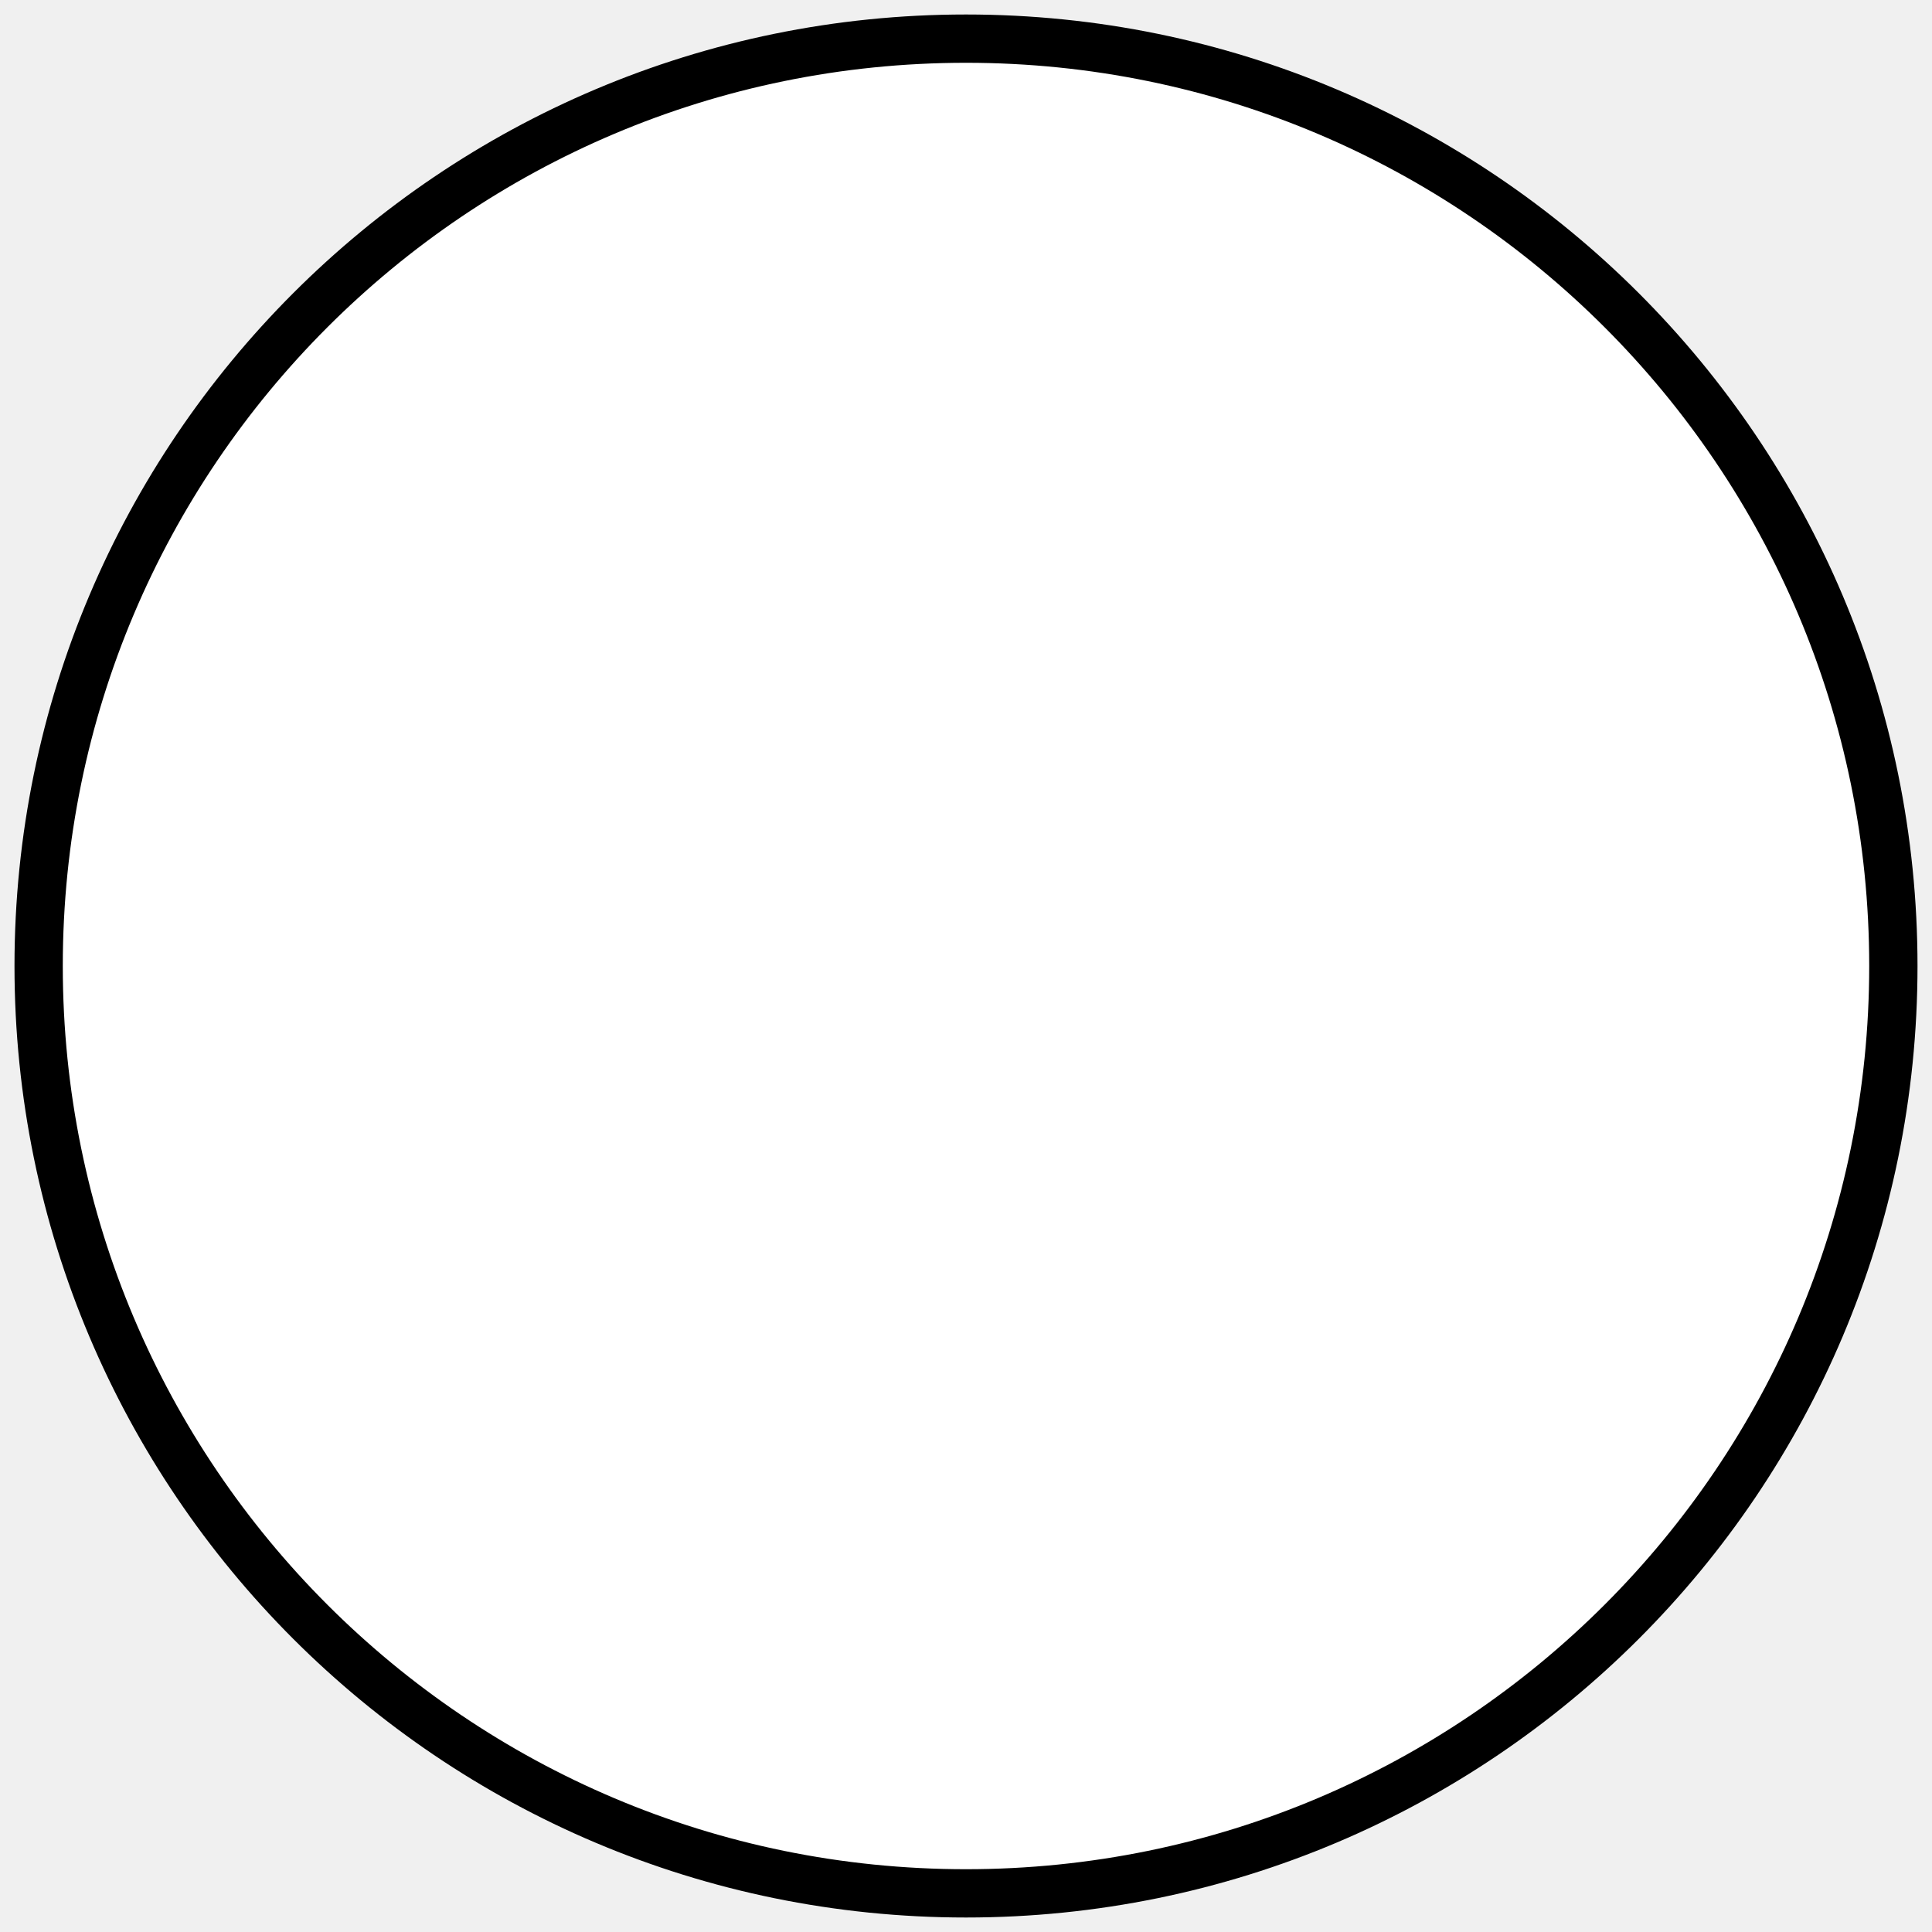
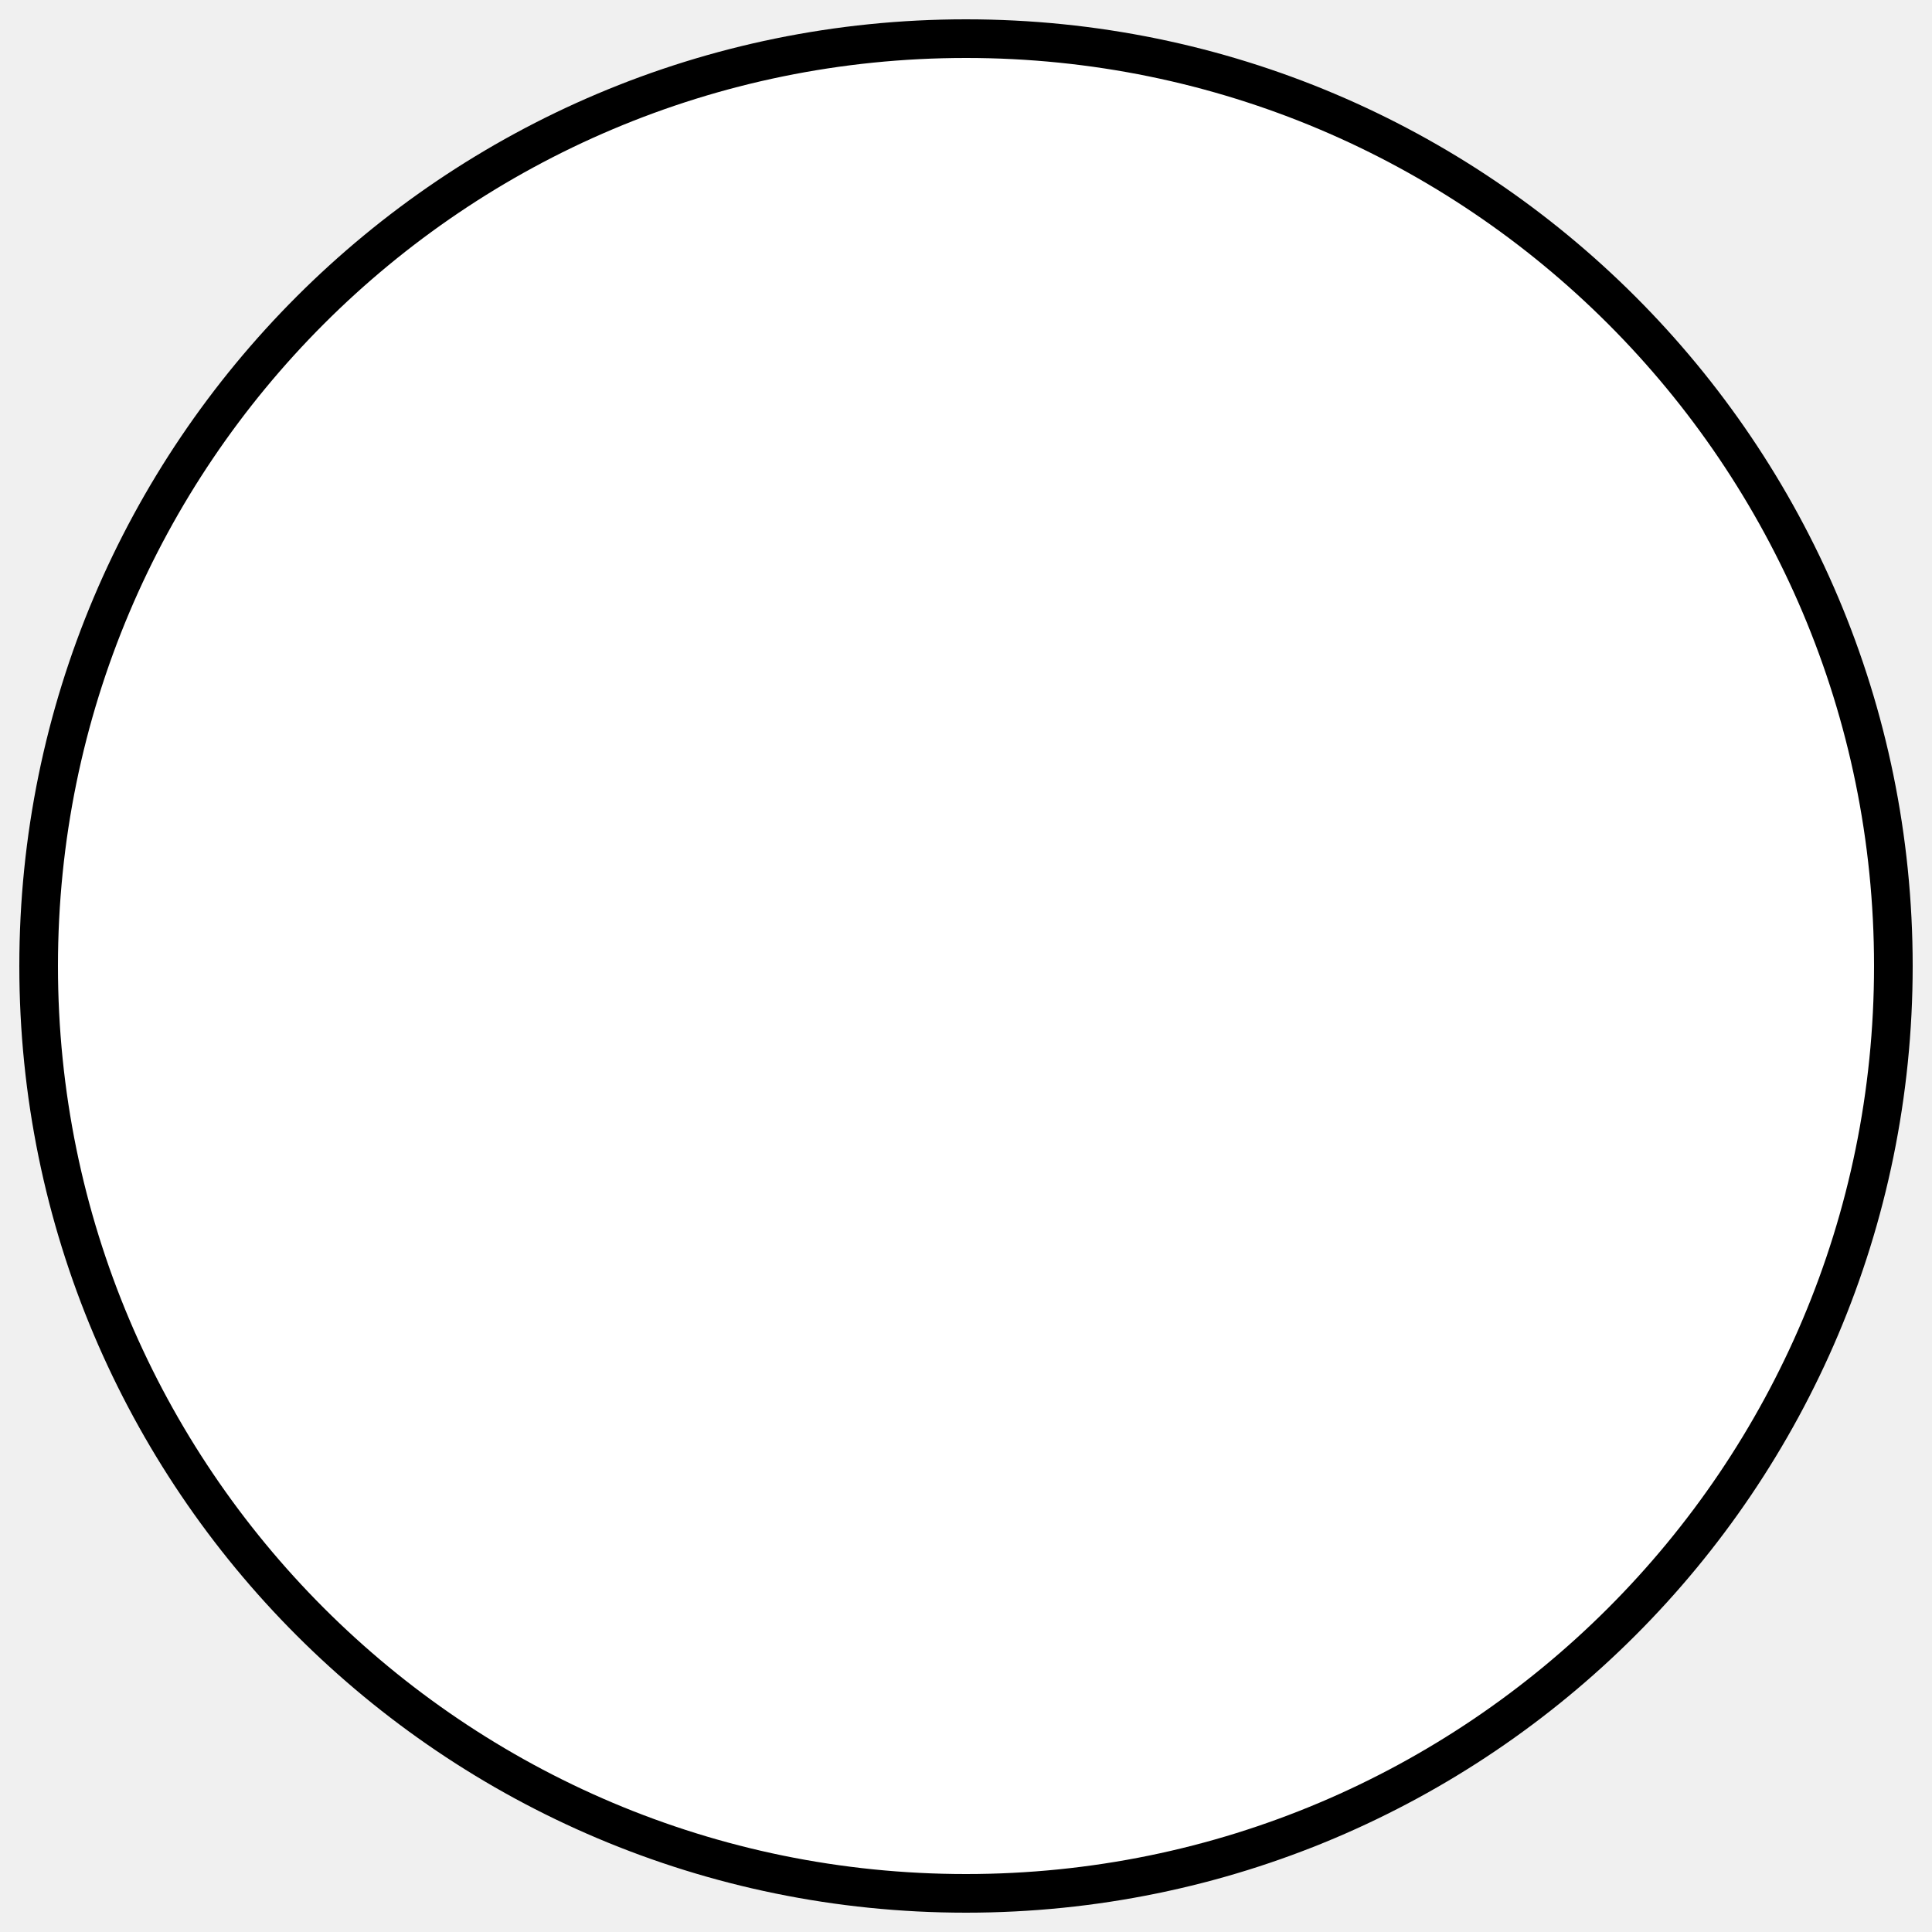
- <svg xmlns="http://www.w3.org/2000/svg" version="1.1" viewBox="0 0 200 200" width="200" height="200" id="green_circle_with_black_border">
-   <circle cx="100" cy="100" r="96" fill="white" stroke="black" stroke-width="5" />
+ <svg xmlns="http://www.w3.org/2000/svg" version="1.1" viewBox="0 0 100 100" width="100" height="100" id="circle_with_black_border">
+   <circle cx="50" cy="50" r="48" fill="white" stroke="black" stroke-width="2" />
</svg>
